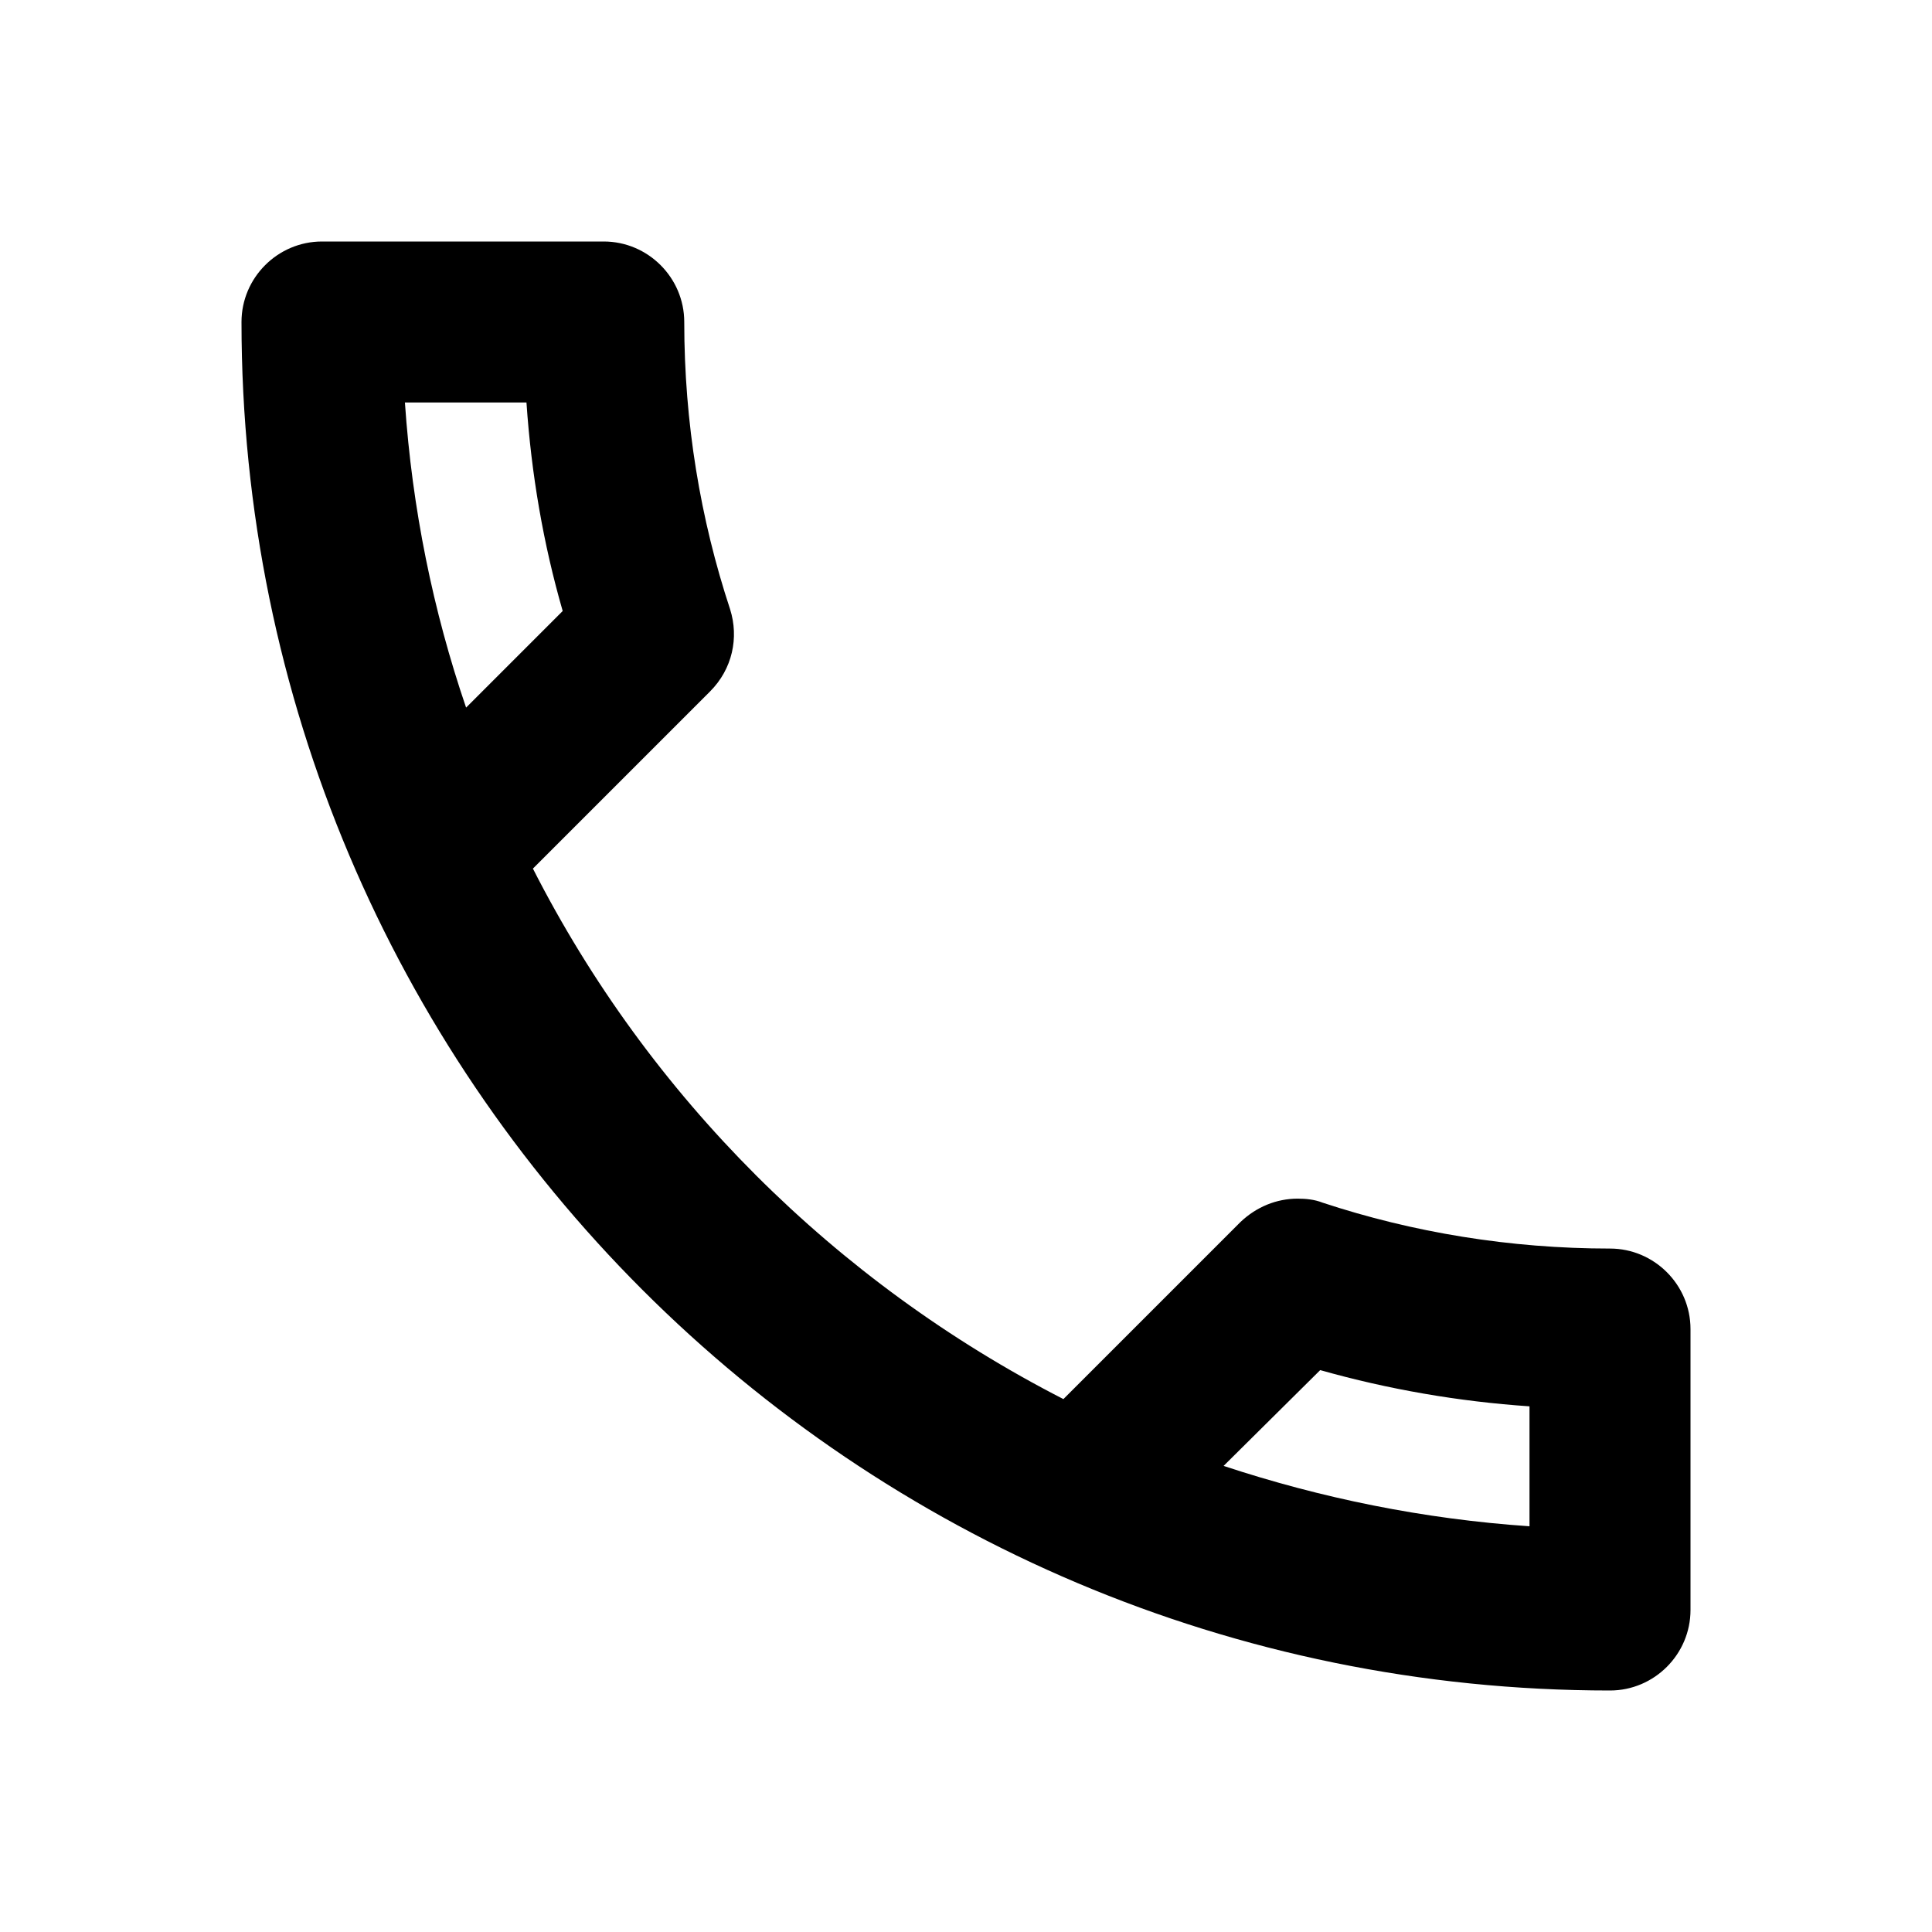
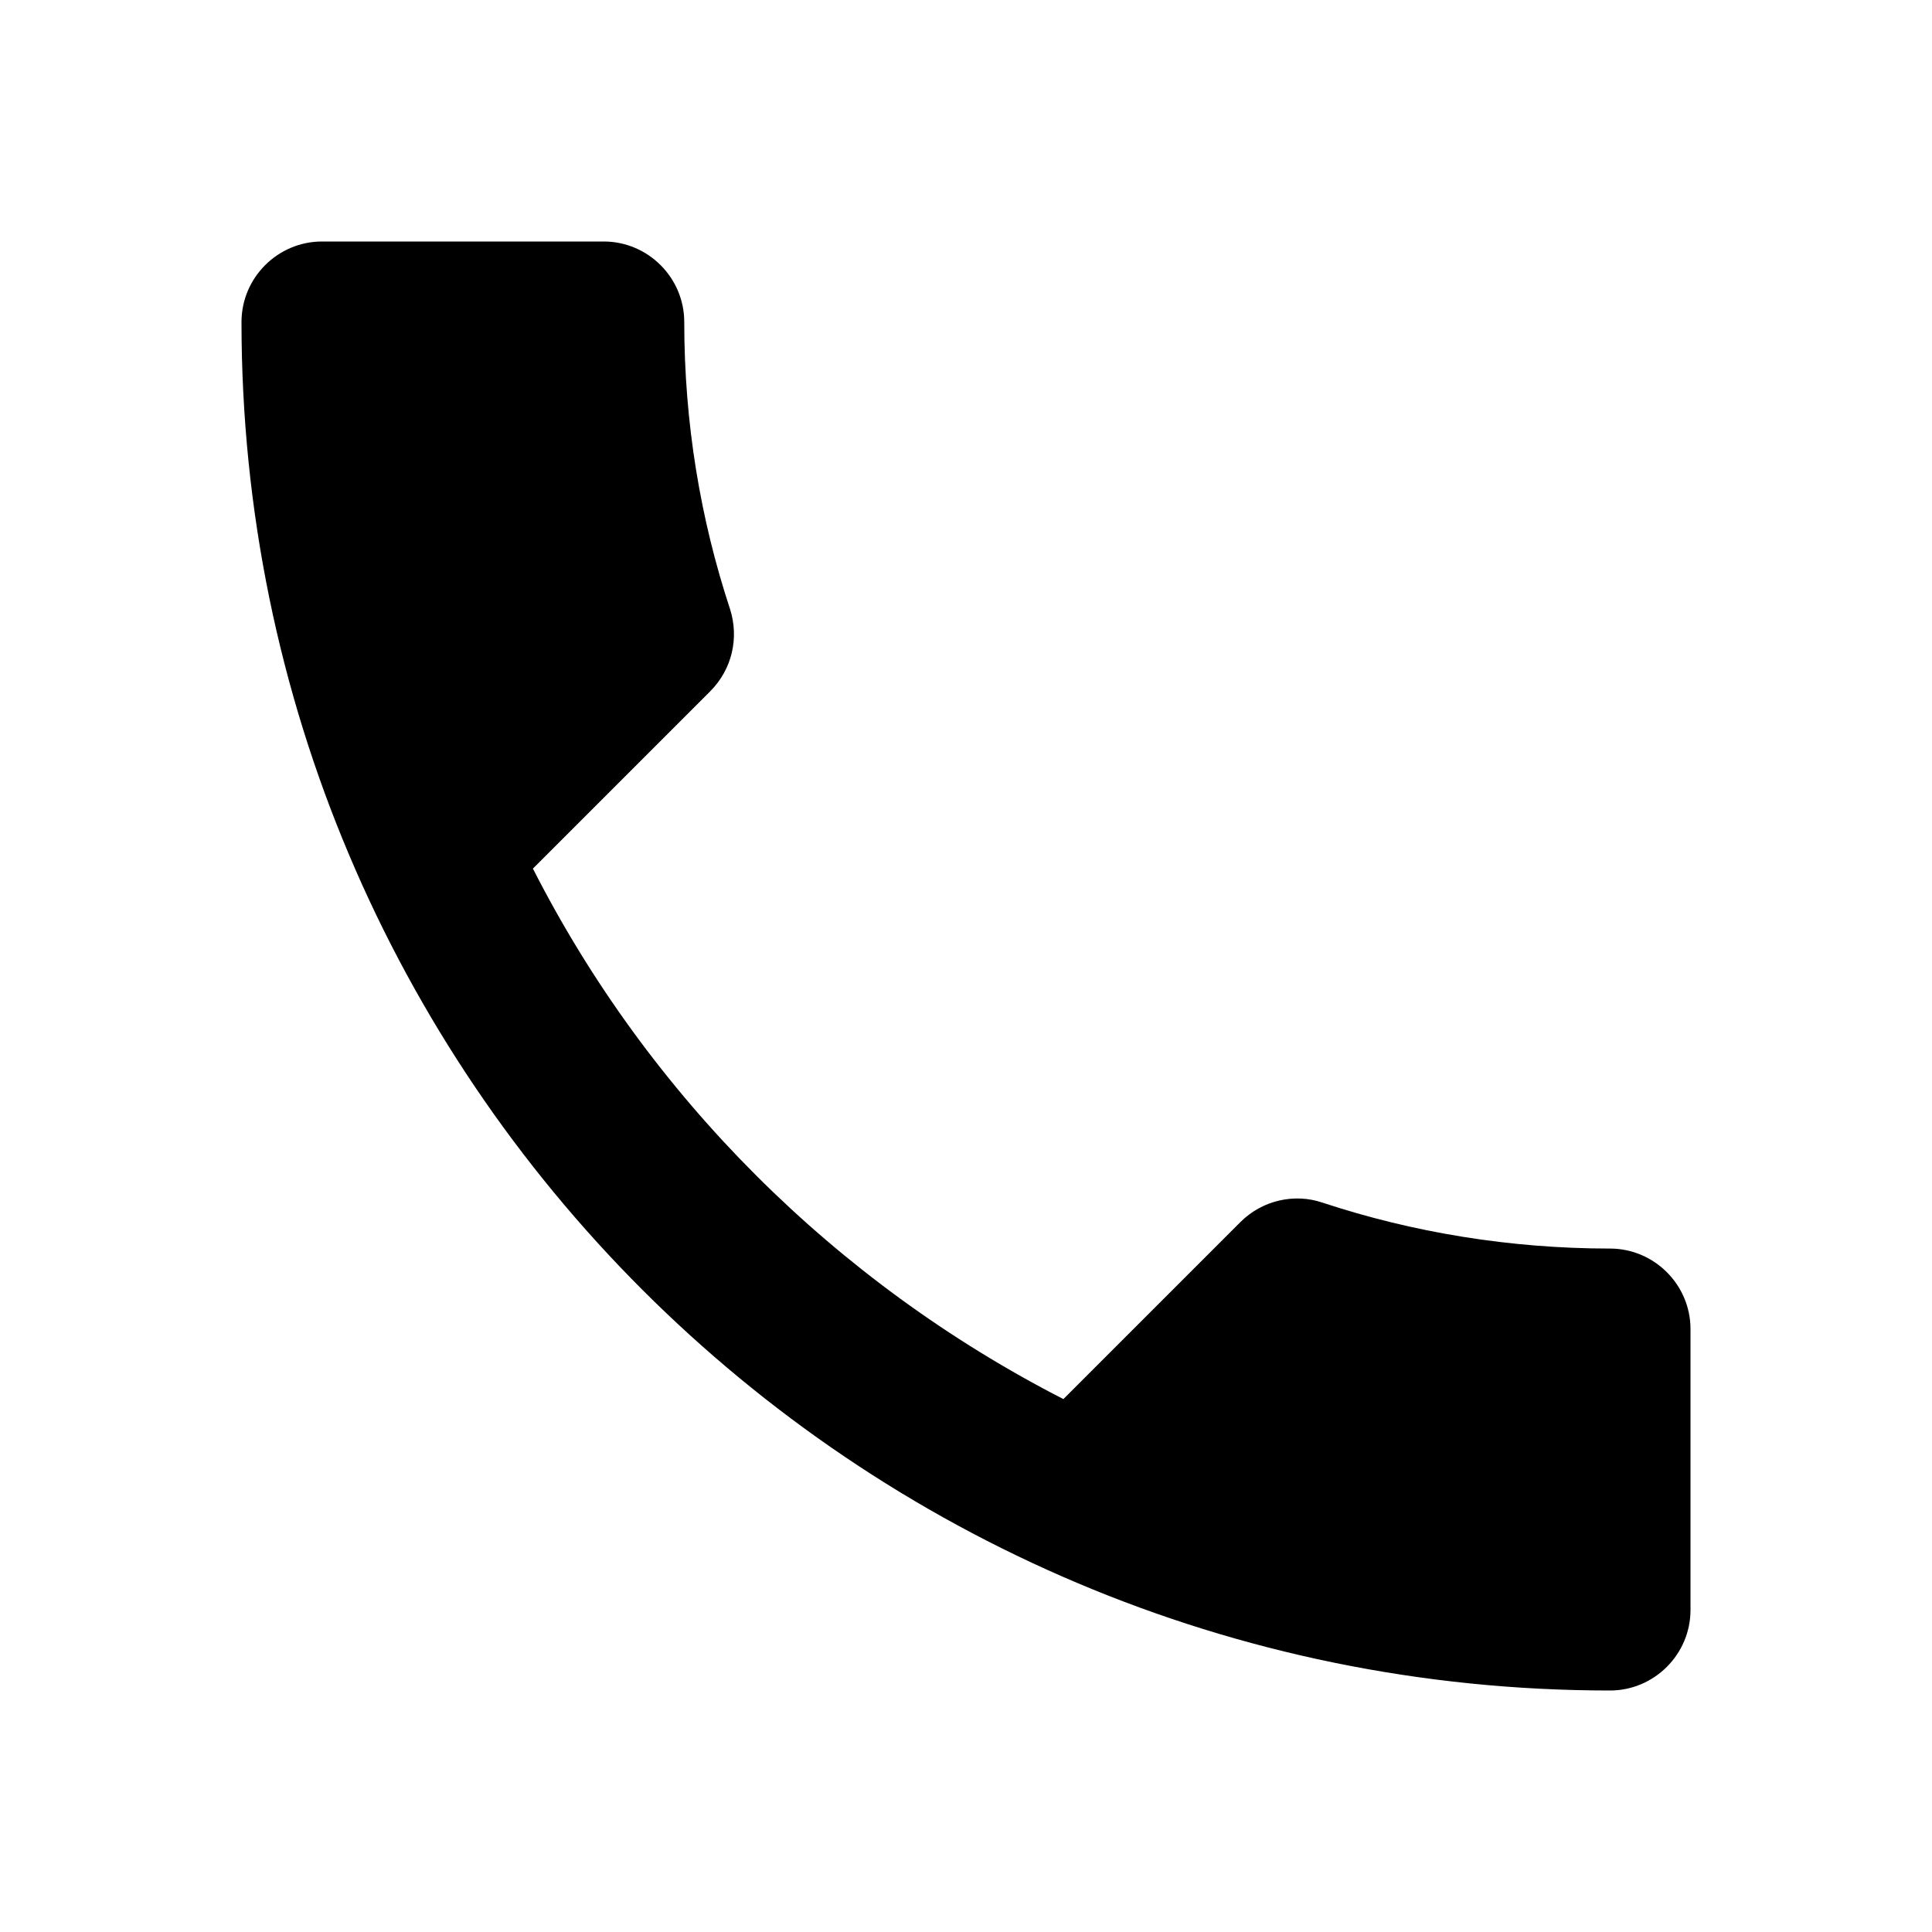
- <svg xmlns="http://www.w3.org/2000/svg" width="24" height="24" viewBox="0 0 24 24">
-   <path fill-rule="evenodd" clip-rule="evenodd" fill="currentColor" d="M4 3h3.5c.55 0 1 .45 1 1 0 1.25.2 2.45.57 3.57.11.35.03.74-.25 1.02l-2.2 2.2c1.44 2.83 3.76 5.14 6.59 6.59l2.2-2.2c.2-.19.45-.29.71-.29.1 0 .21.01.31.05 1.12.37 2.33.57 3.57.57.55 0 1 .45 1 1V20c0 .55-.45 1-1 1-9.39 0-17-7.61-17-17 0-.55.45-1 1-1zm2.54 2c.06.89.21 1.76.45 2.59l-1.2 1.2c-.41-1.2-.67-2.47-.76-3.79h1.51zm9.86 12.02c.85.24 1.72.39 2.6.45v1.49c-1.32-.09-2.59-.35-3.8-.75l1.2-1.19z" />
+ <svg xmlns="http://www.w3.org/2000/svg" height="24" viewBox="0 0 24 24" width="24">
+   <path d="M0 0h24v24H0z" fill="none" />
+   <path d="M6.62 10.79c1.44 2.83 3.76 5.14 6.59 6.59l2.2-2.2c.27-.27.67-.36 1.02-.24 1.12.37 2.33.57 3.57.57.55 0 1 .45 1 1V20c0 .55-.45 1-1 1-9.39 0-17-7.61-17-17 0-.55.45-1 1-1h3.5c.55 0 1 .45 1 1 0 1.25.2 2.45.57 3.57.11.35.03.74-.25 1.02l-2.2 2.2z" />
</svg>
